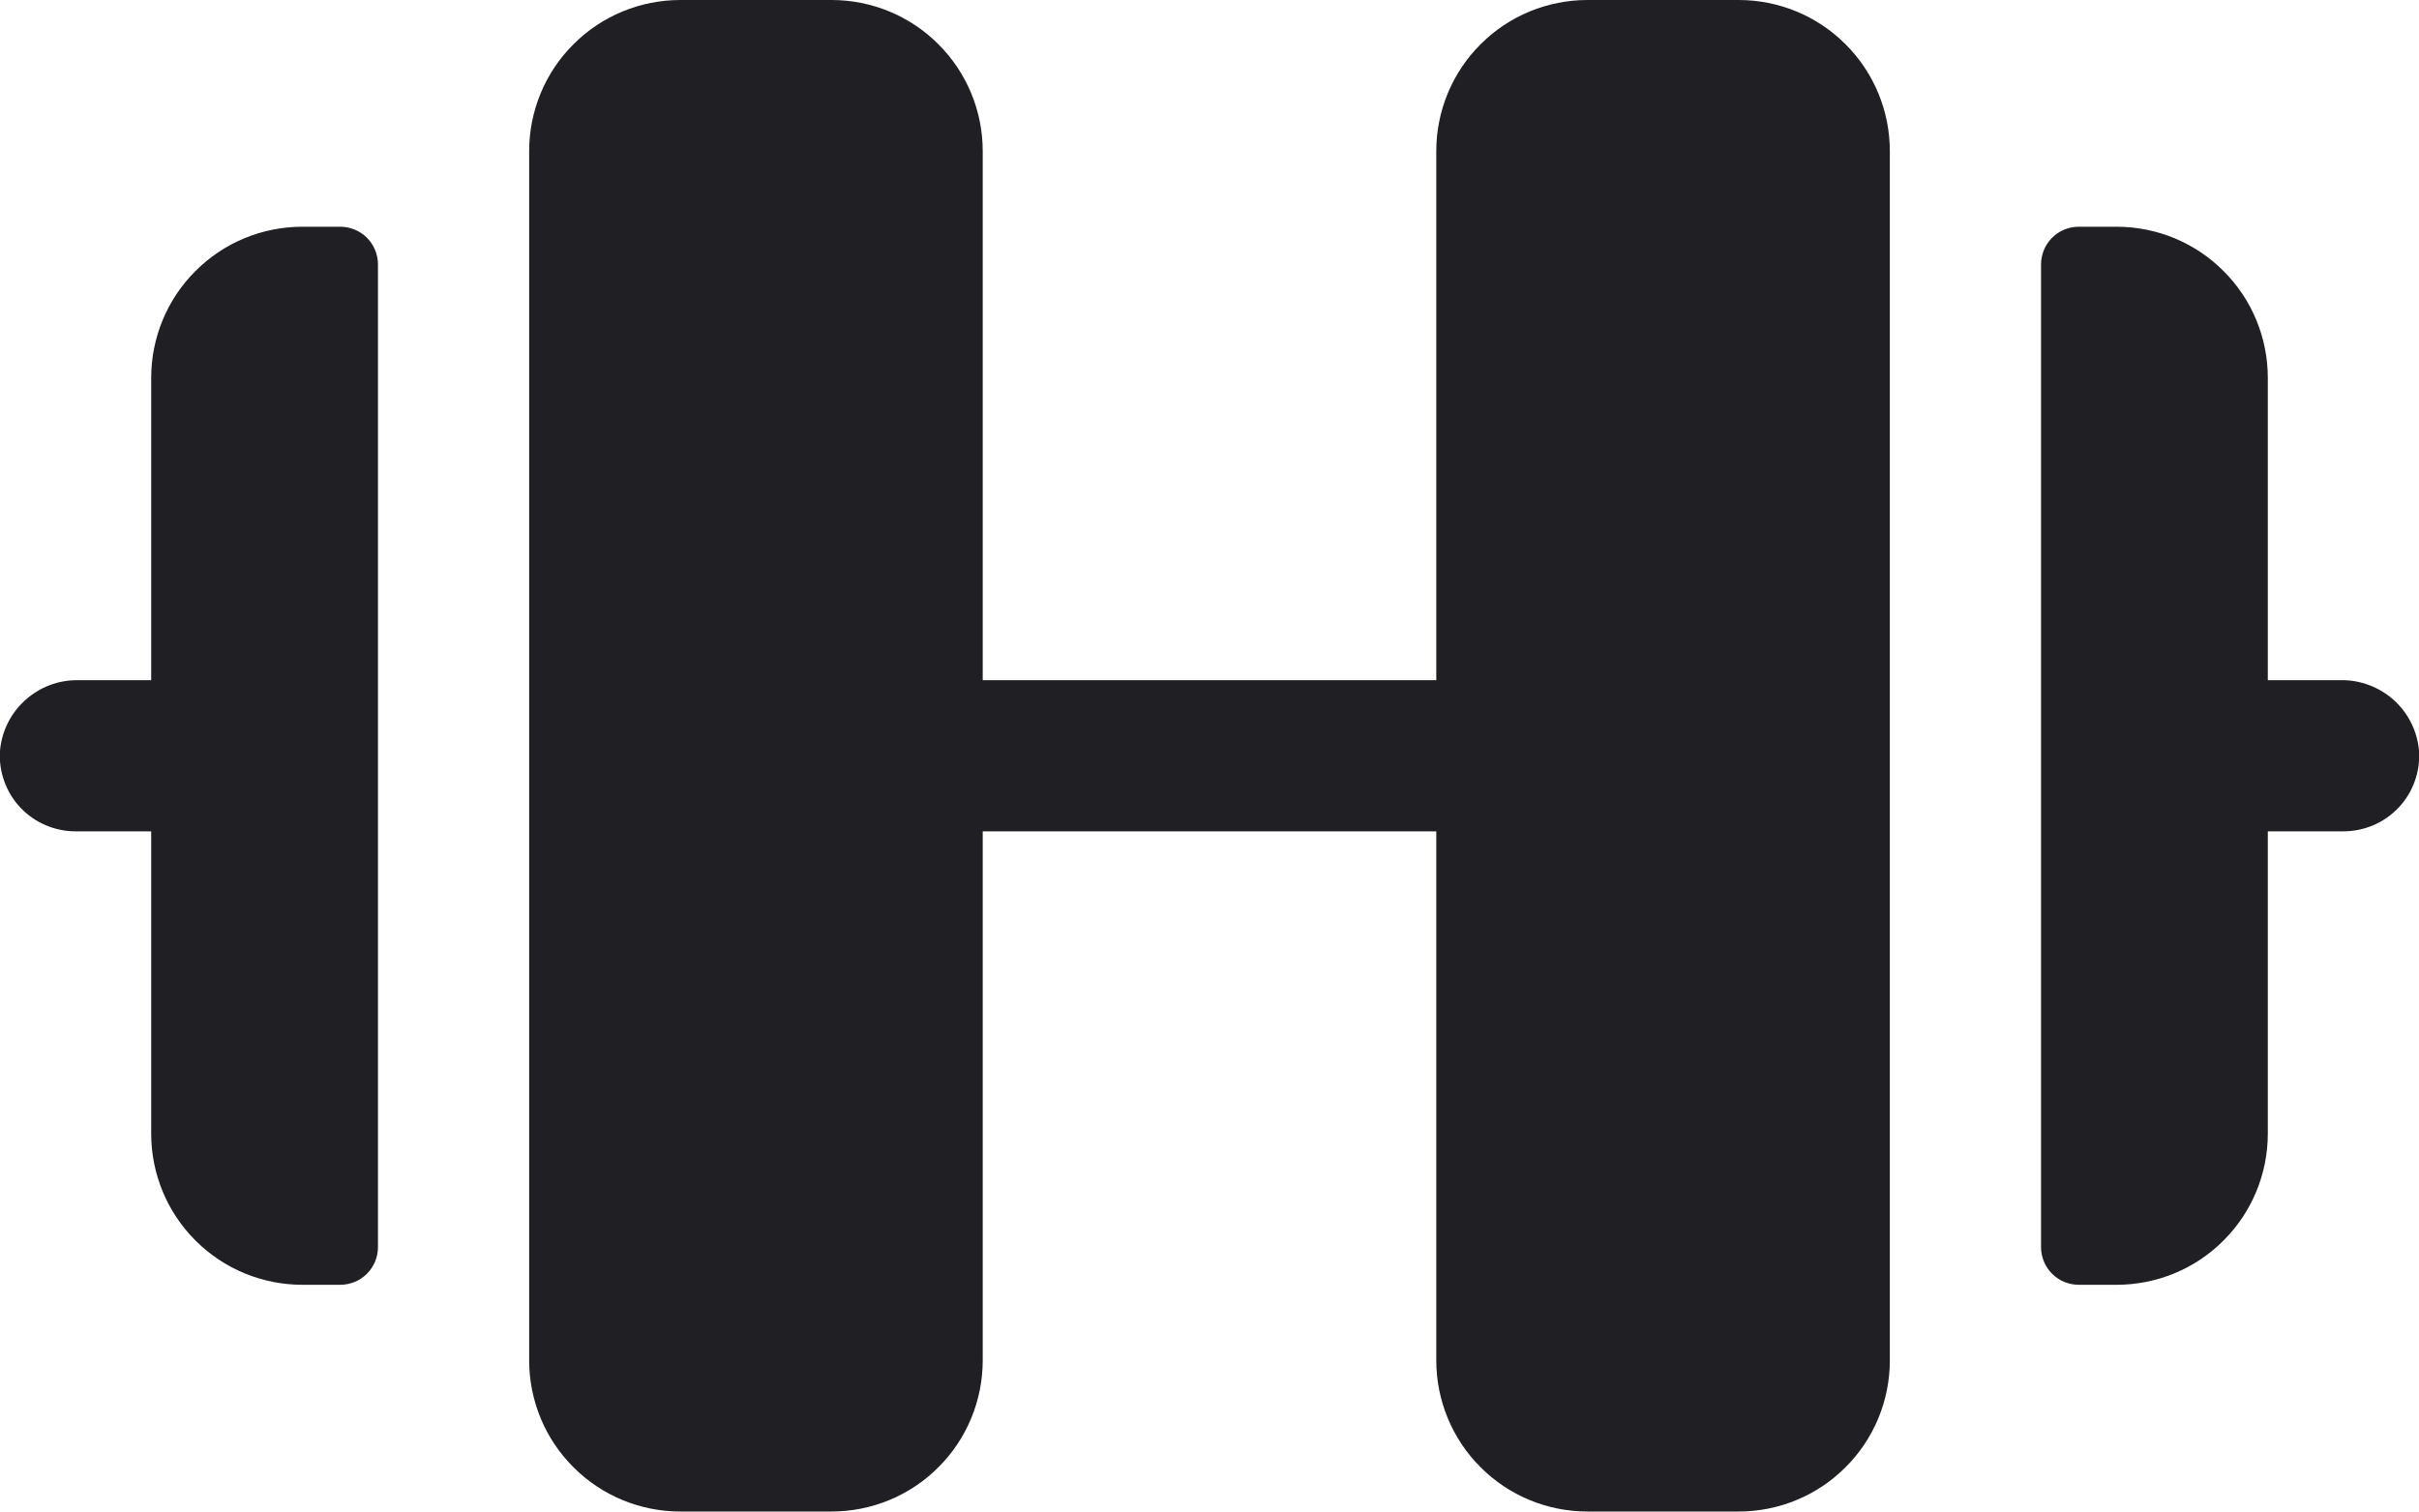
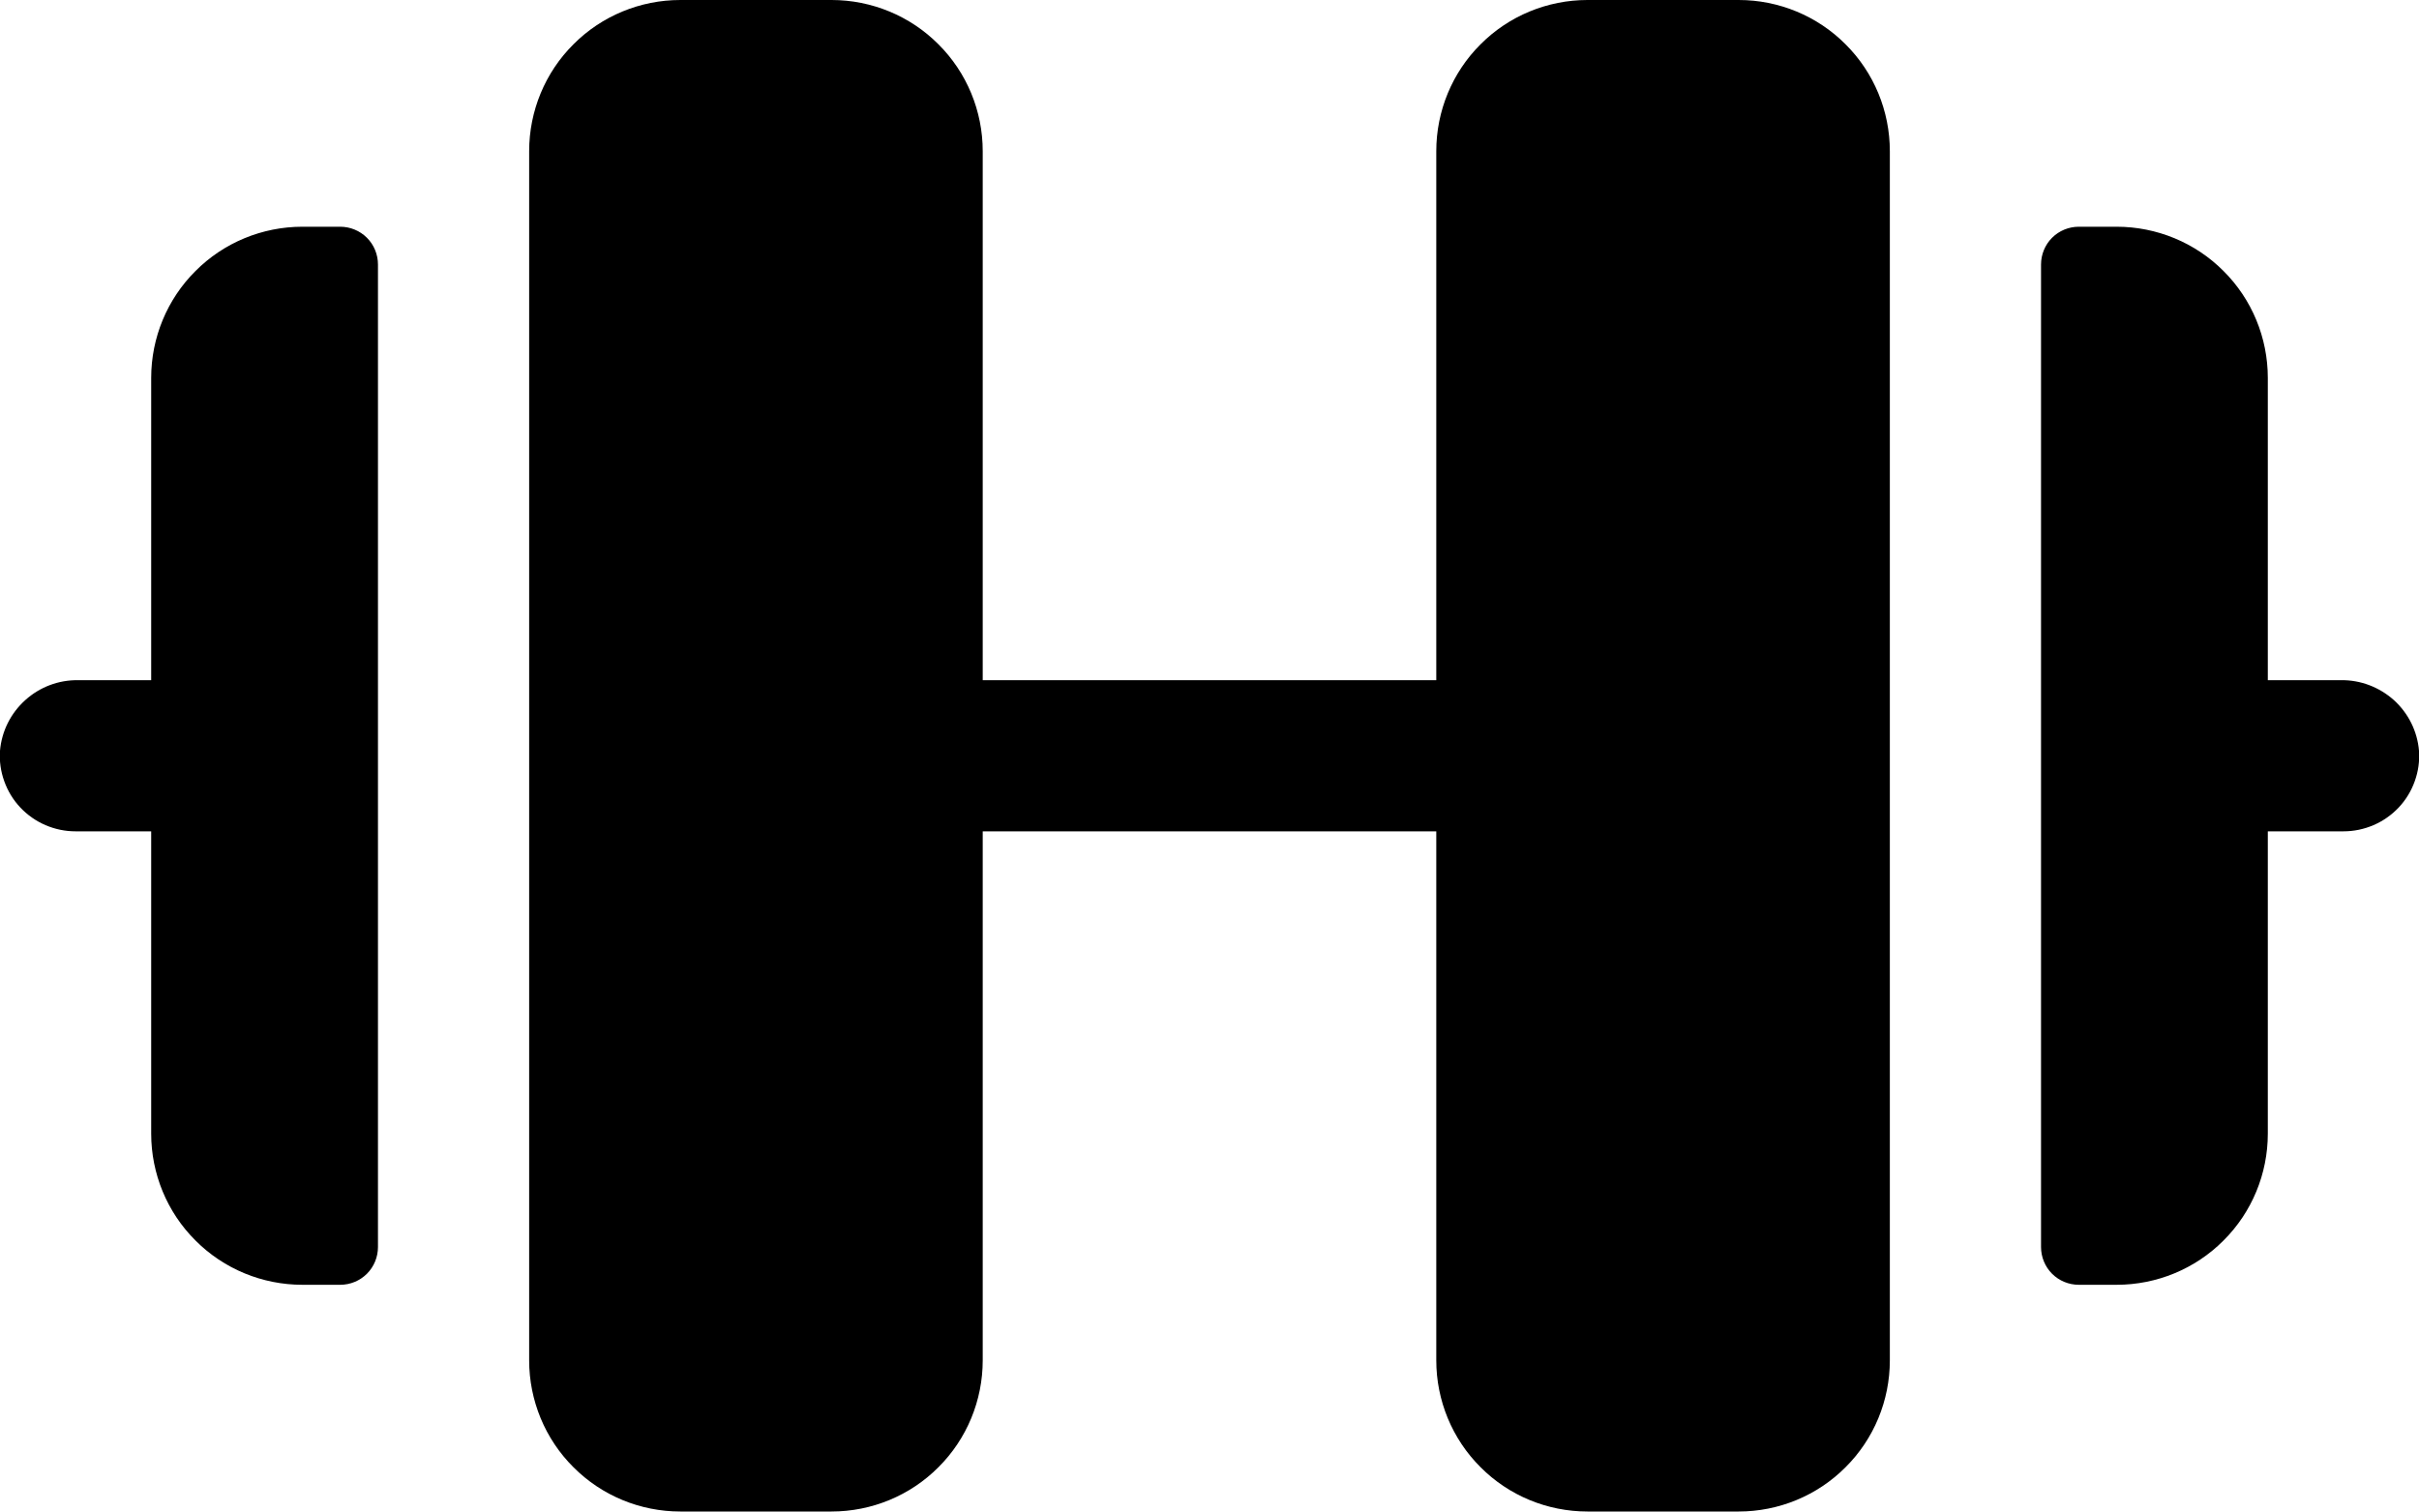
- <svg xmlns="http://www.w3.org/2000/svg" width="16" height="10" viewBox="0 0 16 10" fill="none">
-   <path d="M12.5 1V9C12.5 9.265 12.395 9.52 12.207 9.707C12.02 9.895 11.765 10 11.5 10H10.5C10.235 10 9.98 9.895 9.793 9.707C9.605 9.52 9.5 9.265 9.5 9V5.5H6.5V9C6.5 9.265 6.395 9.52 6.207 9.707C6.02 9.895 5.765 10 5.5 10H4.5C4.235 10 3.98 9.895 3.793 9.707C3.605 9.52 3.5 9.265 3.5 9V1C3.5 0.735 3.605 0.48 3.793 0.293C3.98 0.105 4.235 0 4.5 0H5.5C5.765 0 6.02 0.105 6.207 0.293C6.395 0.48 6.5 0.735 6.5 1V4.5H9.5V1C9.5 0.735 9.605 0.48 9.793 0.293C9.98 0.105 10.235 0 10.5 0H11.5C11.765 0 12.02 0.105 12.207 0.293C12.395 0.48 12.5 0.735 12.5 1ZM2.25 1.5H2C1.735 1.5 1.48 1.605 1.293 1.793C1.105 1.98 1 2.235 1 2.5V4.5H0.517C0.388 4.498 0.263 4.545 0.167 4.632C0.071 4.718 0.011 4.838 -4.16767e-08 4.967C-0.005 5.035 0.005 5.104 0.028 5.168C0.051 5.233 0.087 5.292 0.134 5.342C0.181 5.392 0.238 5.432 0.301 5.459C0.364 5.486 0.431 5.5 0.5 5.5H1V7.5C1 7.765 1.105 8.02 1.293 8.207C1.48 8.395 1.735 8.5 2 8.5H2.25C2.316 8.5 2.38 8.474 2.427 8.427C2.474 8.38 2.5 8.316 2.5 8.25V1.75C2.5 1.684 2.474 1.62 2.427 1.573C2.38 1.526 2.316 1.5 2.25 1.5ZM16 4.967C15.989 4.838 15.93 4.719 15.834 4.632C15.738 4.546 15.613 4.498 15.484 4.5H15V2.5C15 2.235 14.895 1.98 14.707 1.793C14.52 1.605 14.265 1.5 14 1.5H13.75C13.684 1.5 13.62 1.526 13.573 1.573C13.526 1.62 13.5 1.684 13.5 1.75V8.25C13.5 8.316 13.526 8.38 13.573 8.427C13.62 8.474 13.684 8.5 13.75 8.5H14C14.265 8.5 14.52 8.395 14.707 8.207C14.895 8.02 15 7.765 15 7.5V5.5H15.5C15.569 5.5 15.636 5.486 15.699 5.459C15.762 5.432 15.819 5.392 15.866 5.342C15.913 5.292 15.949 5.233 15.972 5.168C15.995 5.104 16.005 5.035 16 4.967Z" fill="#201F24" />
+ <svg xmlns="http://www.w3.org/2000/svg" viewBox="0 0 16 10">
+   <path d="M12.5 1V9C12.5 9.265 12.395 9.52 12.207 9.707C12.02 9.895 11.765 10 11.5 10H10.5C10.235 10 9.98 9.895 9.793 9.707C9.605 9.52 9.5 9.265 9.5 9V5.5H6.5V9C6.5 9.265 6.395 9.52 6.207 9.707C6.02 9.895 5.765 10 5.5 10H4.5C4.235 10 3.98 9.895 3.793 9.707C3.605 9.52 3.5 9.265 3.5 9V1C3.5 0.735 3.605 0.48 3.793 0.293C3.98 0.105 4.235 0 4.5 0H5.5C5.765 0 6.02 0.105 6.207 0.293C6.395 0.48 6.5 0.735 6.5 1V4.5H9.5V1C9.5 0.735 9.605 0.48 9.793 0.293C9.98 0.105 10.235 0 10.5 0H11.5C11.765 0 12.02 0.105 12.207 0.293C12.395 0.48 12.5 0.735 12.5 1ZM2.25 1.5H2C1.735 1.5 1.48 1.605 1.293 1.793C1.105 1.98 1 2.235 1 2.5V4.5H0.517C0.388 4.498 0.263 4.545 0.167 4.632C0.071 4.718 0.011 4.838 -4.16767e-08 4.967C-0.005 5.035 0.005 5.104 0.028 5.168C0.051 5.233 0.087 5.292 0.134 5.342C0.181 5.392 0.238 5.432 0.301 5.459C0.364 5.486 0.431 5.5 0.5 5.5H1V7.5C1 7.765 1.105 8.02 1.293 8.207C1.48 8.395 1.735 8.5 2 8.5H2.25C2.316 8.5 2.38 8.474 2.427 8.427C2.474 8.38 2.5 8.316 2.5 8.25V1.75C2.5 1.684 2.474 1.62 2.427 1.573C2.38 1.526 2.316 1.5 2.25 1.5ZM16 4.967C15.989 4.838 15.93 4.719 15.834 4.632C15.738 4.546 15.613 4.498 15.484 4.5H15V2.5C15 2.235 14.895 1.98 14.707 1.793C14.52 1.605 14.265 1.5 14 1.5H13.75C13.684 1.5 13.62 1.526 13.573 1.573C13.526 1.62 13.5 1.684 13.5 1.75V8.25C13.5 8.316 13.526 8.38 13.573 8.427C13.62 8.474 13.684 8.5 13.75 8.5H14C14.265 8.5 14.52 8.395 14.707 8.207C14.895 8.02 15 7.765 15 7.5V5.5H15.5C15.569 5.5 15.636 5.486 15.699 5.459C15.762 5.432 15.819 5.392 15.866 5.342C15.913 5.292 15.949 5.233 15.972 5.168C15.995 5.104 16.005 5.035 16 4.967Z" />
</svg>
